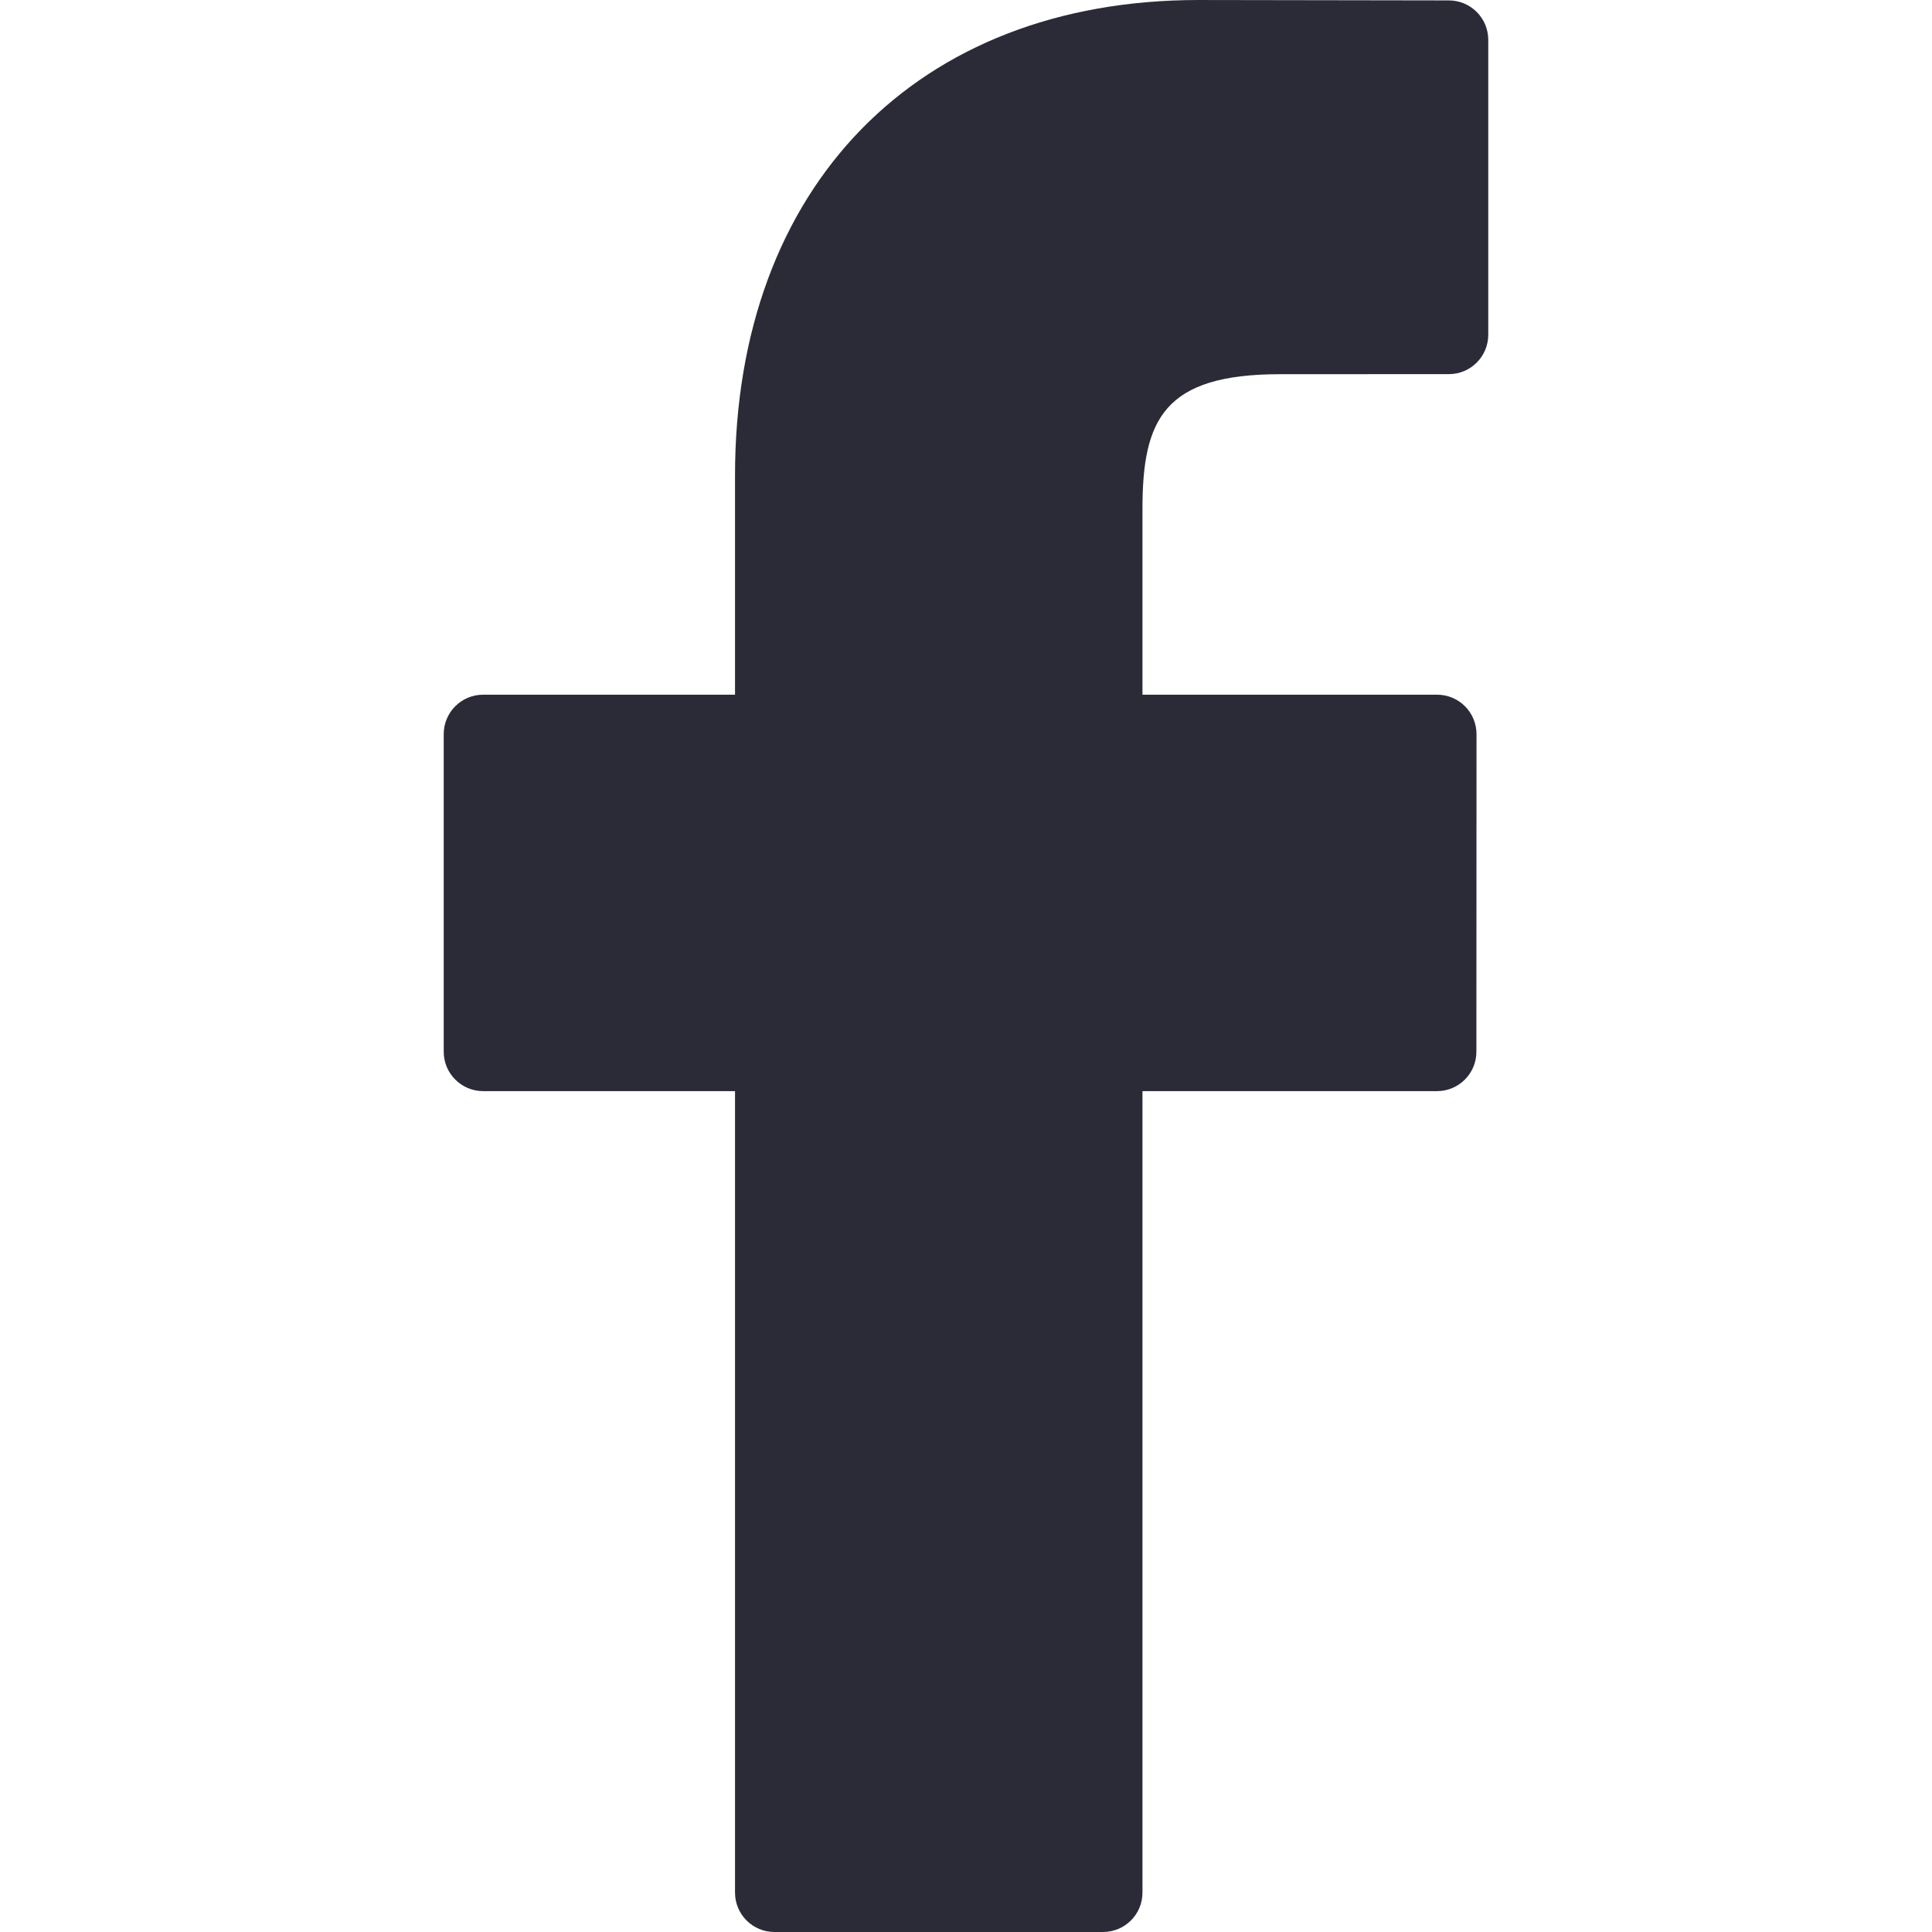
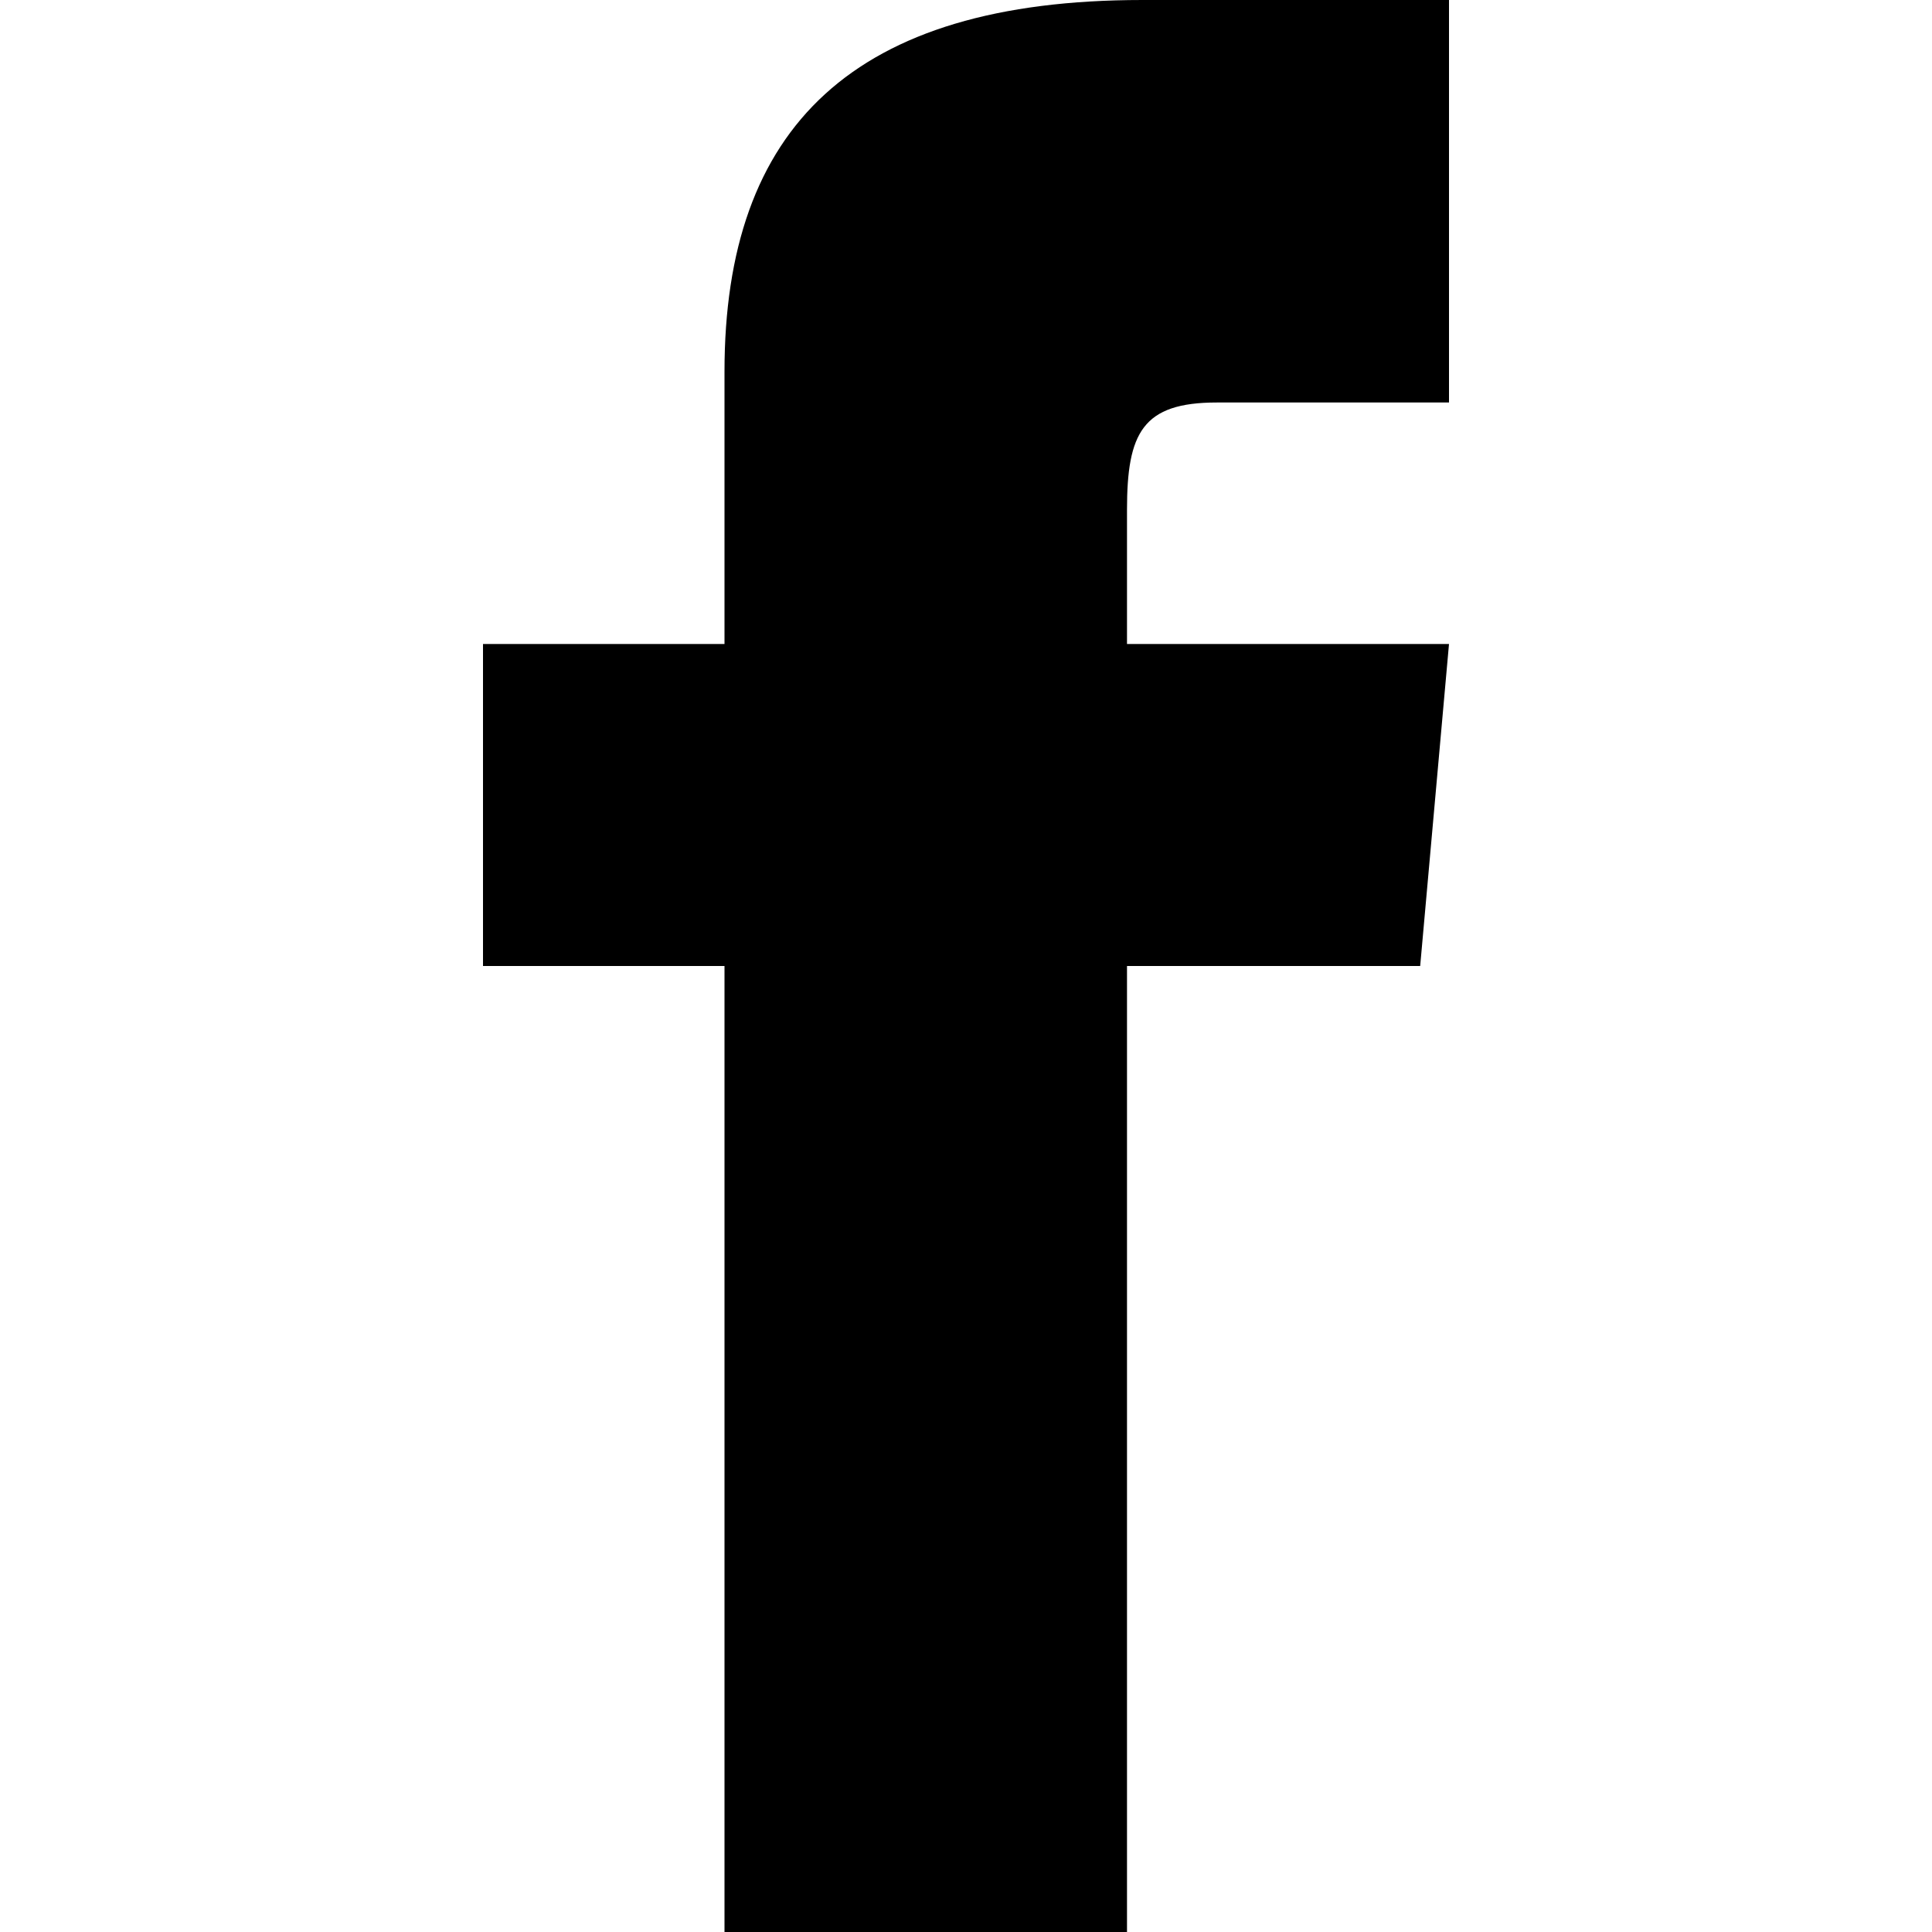
- <svg xmlns="http://www.w3.org/2000/svg" version="1.1" id="Capa_1" x="0px" y="0px" width="512px" height="512px" viewBox="0 0 96.124 96.123" style="enable-background:new 0 0 96.124 96.123;" xml:space="preserve">
-   <g>
-     <path d="M72.089,0.02L59.624,0C45.62,0,36.57,9.285,36.57,23.656v10.907H24.037c-1.083,0-1.96,0.878-1.96,1.961v15.803   c0,1.083,0.878,1.96,1.96,1.96h12.533v39.876c0,1.083,0.877,1.96,1.96,1.96h16.352c1.083,0,1.96-0.878,1.96-1.96V54.287h14.654   c1.083,0,1.96-0.877,1.96-1.96l0.006-15.803c0-0.52-0.207-1.018-0.574-1.386c-0.367-0.368-0.867-0.575-1.387-0.575H56.842v-9.246   c0-4.444,1.059-6.7,6.848-6.7l8.397-0.003c1.082,0,1.959-0.878,1.959-1.96V1.98C74.046,0.899,73.17,0.022,72.089,0.02z" fill="#2b2b38" />
-   </g>
-   <g>
- </g>
-   <g>
- </g>
-   <g>
- </g>
-   <g>
- </g>
-   <g>
- </g>
-   <g>
- </g>
-   <g>
- </g>
-   <g>
- </g>
-   <g>
- </g>
-   <g>
- </g>
-   <g>
- </g>
-   <g>
- </g>
-   <g>
- </g>
-   <g>
- </g>
-   <g>
- </g>
+ <svg xmlns="http://www.w3.org/2000/svg" width="24" height="24" viewBox="0 0 24 24">
+   <path d="M9 8h-3v4h3v12h5v-12h3.642l.358-4h-4v-1.667c0-.955.192-1.333 1.115-1.333h2.885v-5h-3.808c-3.596 0-5.192 1.583-5.192 4.615v3.385z" />
</svg>
